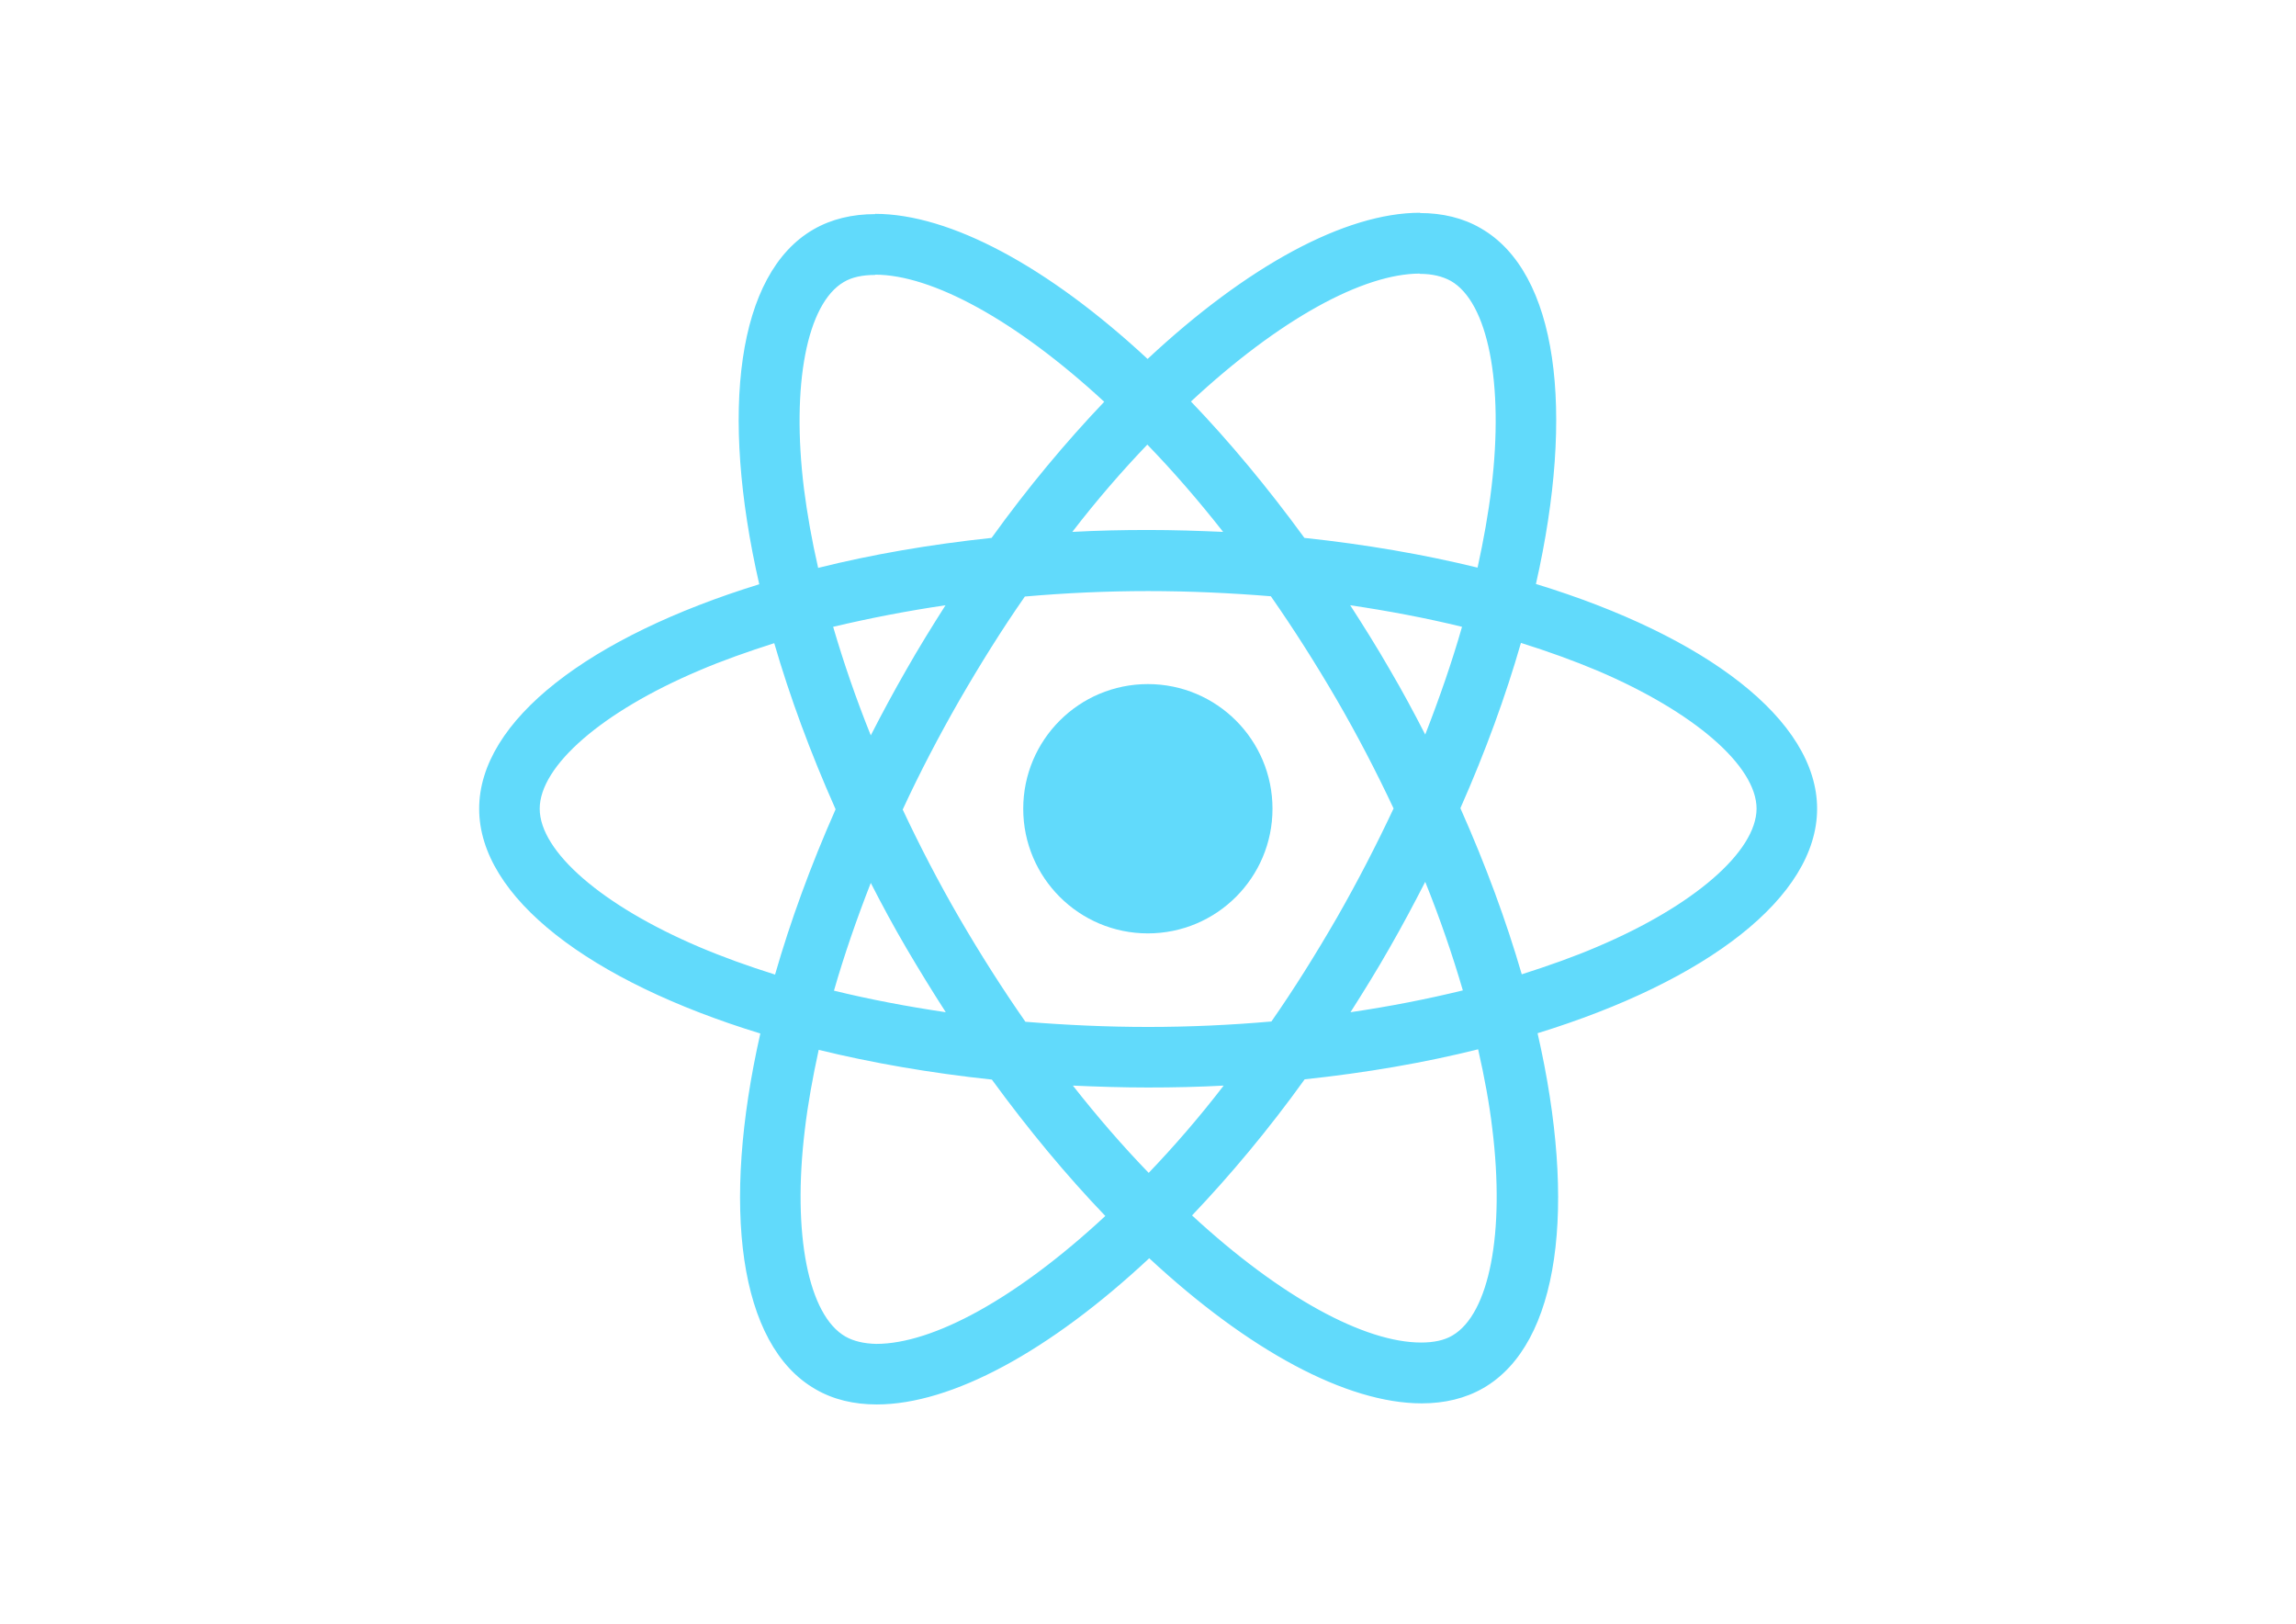
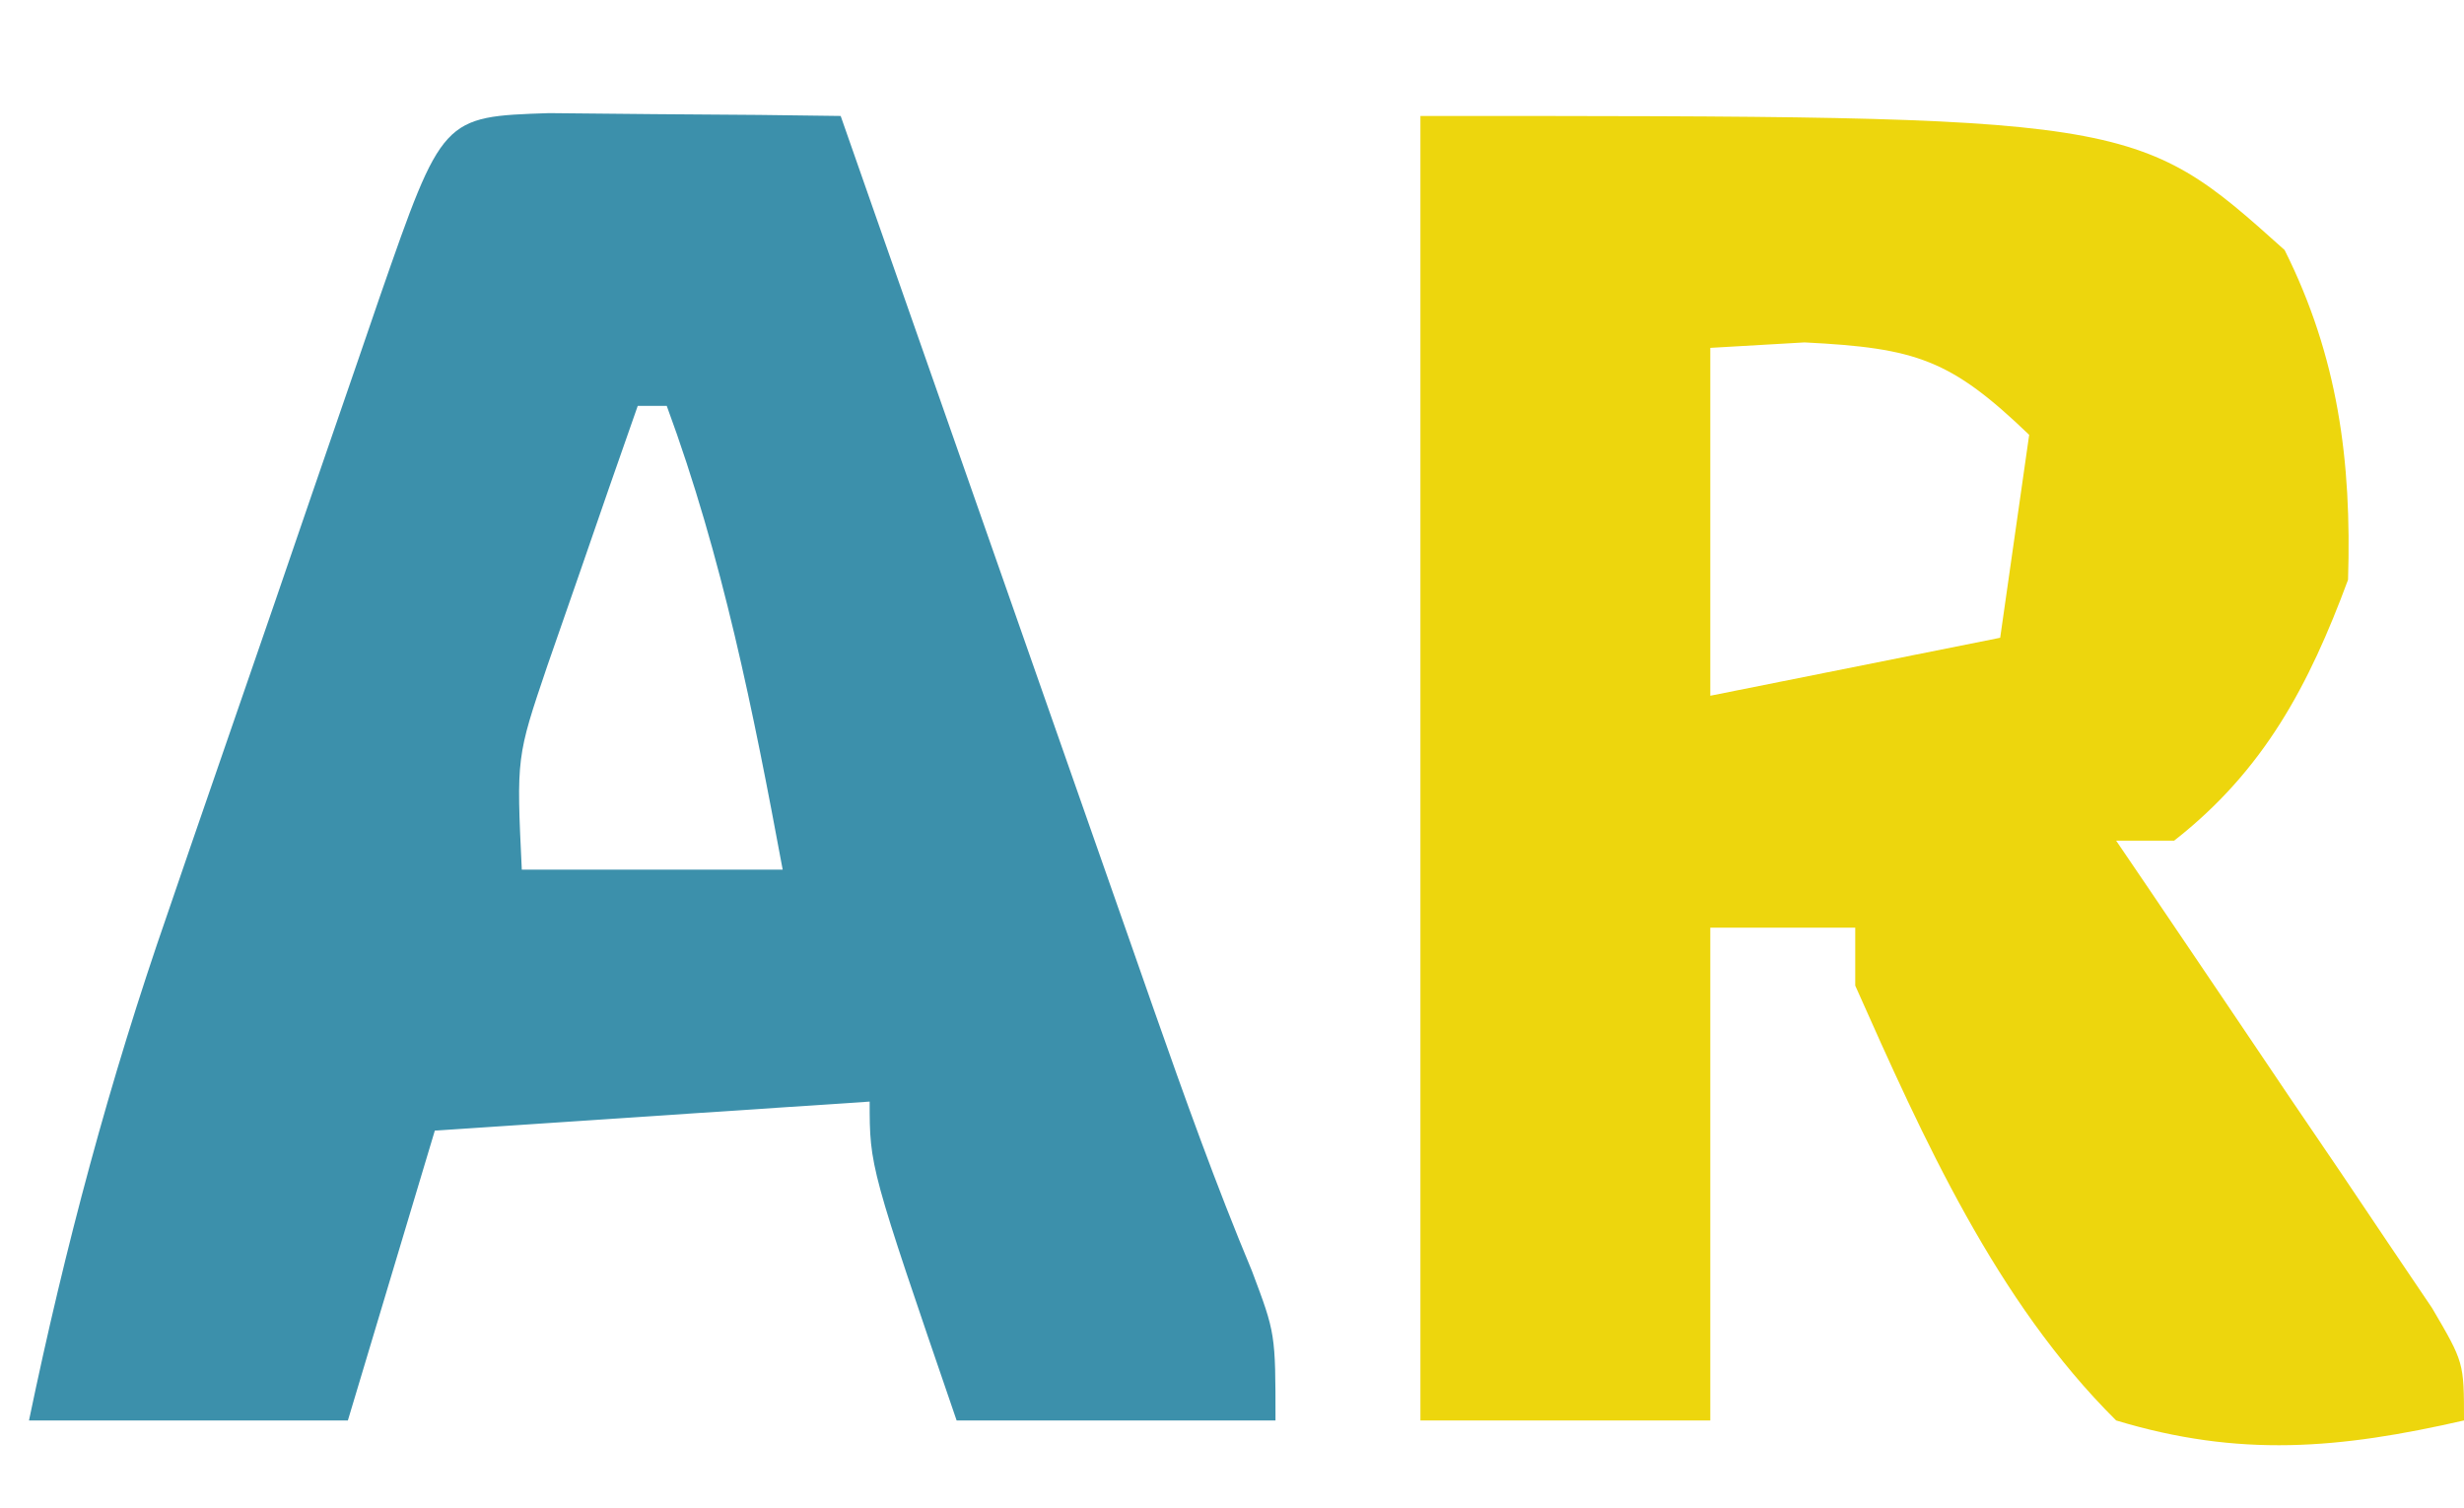
- <svg xmlns="http://www.w3.org/2000/svg" viewBox="0 0 841.9 595.3">
-   <g fill="#61DAFB">
-     <path d="M666.3 296.5c0-32.5-40.7-63.3-103.1-82.4 14.4-63.6 8-114.2-20.2-130.4-6.5-3.8-14.1-5.6-22.4-5.6v22.3c4.6 0 8.3.9 11.4 2.6 13.6 7.8 19.5 37.5 14.9 75.7-1.1 9.4-2.9 19.3-5.1 29.4-19.6-4.8-41-8.5-63.5-10.9-13.5-18.5-27.5-35.3-41.6-50 32.6-30.3 63.2-46.9 84-46.9V78c-27.5 0-63.5 19.6-99.9 53.6-36.4-33.8-72.4-53.2-99.9-53.2v22.3c20.7 0 51.4 16.5 84 46.6-14 14.7-28 31.4-41.3 49.9-22.6 2.4-44 6.1-63.6 11-2.3-10-4-19.7-5.2-29-4.7-38.2 1.1-67.9 14.6-75.8 3-1.8 6.9-2.6 11.5-2.6V78.5c-8.4 0-16 1.8-22.6 5.6-28.1 16.2-34.4 66.7-19.9 130.1-62.2 19.2-102.7 49.9-102.7 82.3 0 32.5 40.7 63.3 103.1 82.4-14.4 63.6-8 114.2 20.2 130.4 6.5 3.8 14.1 5.6 22.5 5.6 27.5 0 63.5-19.6 99.9-53.6 36.4 33.8 72.4 53.2 99.9 53.2 8.4 0 16-1.8 22.6-5.6 28.1-16.2 34.4-66.7 19.9-130.1 62-19.1 102.5-49.9 102.5-82.3zm-130.2-66.7c-3.7 12.9-8.3 26.2-13.5 39.5-4.1-8-8.4-16-13.1-24-4.6-8-9.5-15.8-14.4-23.4 14.2 2.1 27.9 4.7 41 7.9zm-45.8 106.5c-7.8 13.5-15.8 26.3-24.1 38.2-14.9 1.3-30 2-45.2 2-15.1 0-30.2-.7-45-1.9-8.3-11.9-16.4-24.6-24.2-38-7.6-13.1-14.5-26.4-20.8-39.8 6.2-13.4 13.2-26.8 20.7-39.9 7.8-13.5 15.8-26.3 24.1-38.2 14.9-1.3 30-2 45.2-2 15.1 0 30.2.7 45 1.9 8.3 11.9 16.4 24.6 24.2 38 7.6 13.1 14.5 26.4 20.8 39.8-6.3 13.4-13.2 26.8-20.7 39.9zm32.3-13c5.4 13.4 10 26.8 13.8 39.8-13.1 3.2-26.9 5.9-41.2 8 4.9-7.7 9.8-15.6 14.4-23.7 4.6-8 8.9-16.1 13-24.1zM421.2 430c-9.3-9.6-18.6-20.3-27.8-32 9 .4 18.2.7 27.5.7 9.4 0 18.7-.2 27.8-.7-9 11.7-18.3 22.4-27.5 32zm-74.4-58.9c-14.2-2.1-27.9-4.7-41-7.9 3.7-12.9 8.3-26.2 13.5-39.5 4.1 8 8.4 16 13.1 24 4.7 8 9.5 15.8 14.4 23.4zM420.7 163c9.3 9.6 18.6 20.3 27.8 32-9-.4-18.2-.7-27.5-.7-9.4 0-18.7.2-27.8.7 9-11.7 18.3-22.4 27.5-32zm-74 58.9c-4.9 7.7-9.8 15.6-14.4 23.7-4.6 8-8.9 16-13 24-5.4-13.4-10-26.8-13.8-39.8 13.1-3.1 26.9-5.8 41.2-7.9zm-90.5 125.2c-35.4-15.1-58.3-34.9-58.3-50.6 0-15.7 22.9-35.6 58.3-50.6 8.6-3.7 18-7 27.7-10.1 5.7 19.6 13.2 40 22.5 60.9-9.2 20.8-16.6 41.1-22.2 60.6-9.9-3.1-19.3-6.5-28-10.2zM310 490c-13.6-7.8-19.5-37.5-14.9-75.7 1.1-9.4 2.9-19.3 5.1-29.4 19.6 4.8 41 8.5 63.5 10.9 13.5 18.5 27.5 35.3 41.6 50-32.6 30.3-63.2 46.9-84 46.9-4.5-.1-8.3-1-11.3-2.7zm237.2-76.2c4.7 38.2-1.1 67.9-14.6 75.8-3 1.8-6.9 2.6-11.5 2.6-20.7 0-51.4-16.5-84-46.6 14-14.7 28-31.4 41.3-49.9 22.6-2.4 44-6.1 63.6-11 2.3 10.1 4.1 19.8 5.2 29.1zm38.5-66.7c-8.6 3.7-18 7-27.7 10.1-5.7-19.6-13.2-40-22.5-60.9 9.2-20.8 16.6-41.1 22.2-60.6 9.9 3.1 19.3 6.5 28.1 10.2 35.4 15.1 58.3 34.9 58.3 50.6-.1 15.7-23 35.6-58.4 50.6zM320.8 78.4z" />
-     <circle cx="420.9" cy="296.5" r="45.7" />
-     <path d="M520.5 78.1z" />
-   </g>
+ <svg xmlns="http://www.w3.org/2000/svg" version="1.1" width="85" height="52">
+   <path d="M0 0 C24.654 0 24.654 0 29.812 4.625 C31.652 8.304 32.128 11.902 32 16 C30.647 19.652 29.099 22.575 26 25 C25.34 25 24.68 25 24 25 C24.364 25.535 24.727 26.07 25.102 26.621 C26.739 29.036 28.37 31.455 30 33.875 C30.572 34.717 31.145 35.559 31.734 36.426 C32.276 37.231 32.817 38.037 33.375 38.867 C33.878 39.611 34.38 40.354 34.898 41.121 C36 43 36 43 36 45 C31.697 45.983 28.258 46.287 24 45 C19.854 40.888 17.345 35.271 15 30 C15 29.34 15 28.68 15 28 C13.35 28 11.7 28 10 28 C10 33.61 10 39.22 10 45 C6.7 45 3.4 45 0 45 C0 30.15 0 15.3 0 0 Z M10 8 C10 11.96 10 15.92 10 20 C13.3 19.34 16.6 18.68 20 18 C20.33 15.69 20.66 13.38 21 11 C18.288 8.397 17.109 8.005 13.25 7.812 C11.641 7.905 11.641 7.905 10 8 Z " fill="#EDD60D" transform="translate(49,4)" />
+   <path d="M0 0 C1.792 0.017 1.792 0.017 3.621 0.035 C5.417 0.049 5.417 0.049 7.25 0.062 C8.177 0.074 9.104 0.086 10.059 0.098 C10.442 1.192 10.825 2.287 11.22 3.415 C12.647 7.487 14.075 11.559 15.503 15.631 C16.12 17.391 16.737 19.152 17.354 20.912 C18.241 23.447 19.13 25.981 20.02 28.516 C20.294 29.299 20.568 30.083 20.85 30.89 C21.922 33.943 23.001 36.96 24.249 39.947 C25.059 42.098 25.059 42.098 25.059 45.098 C21.429 45.098 17.799 45.098 14.059 45.098 C11.059 36.348 11.059 36.348 11.059 34.098 C6.109 34.428 1.159 34.758 -3.941 35.098 C-4.931 38.398 -5.921 41.698 -6.941 45.098 C-10.571 45.098 -14.201 45.098 -17.941 45.098 C-16.693 39.1 -15.167 33.38 -13.156 27.598 C-12.765 26.455 -12.765 26.455 -12.365 25.289 C-11.818 23.699 -11.27 22.109 -10.719 20.52 C-9.872 18.078 -9.034 15.633 -8.197 13.188 C-7.663 11.637 -7.129 10.086 -6.594 8.535 C-6.343 7.803 -6.092 7.071 -5.833 6.316 C-3.677 0.122 -3.677 0.122 0 0 Z M3.059 10.098 C2.384 12.012 1.72 13.929 1.059 15.848 C0.687 16.915 0.316 17.982 -0.066 19.082 C-1.127 22.215 -1.127 22.215 -0.941 26.098 C2.029 26.098 4.999 26.098 8.059 26.098 C7.043 20.629 5.988 15.334 4.059 10.098 C3.729 10.098 3.399 10.098 3.059 10.098 Z " fill="#3C90AB" transform="translate(18.94141,3.902344)" />
</svg>
